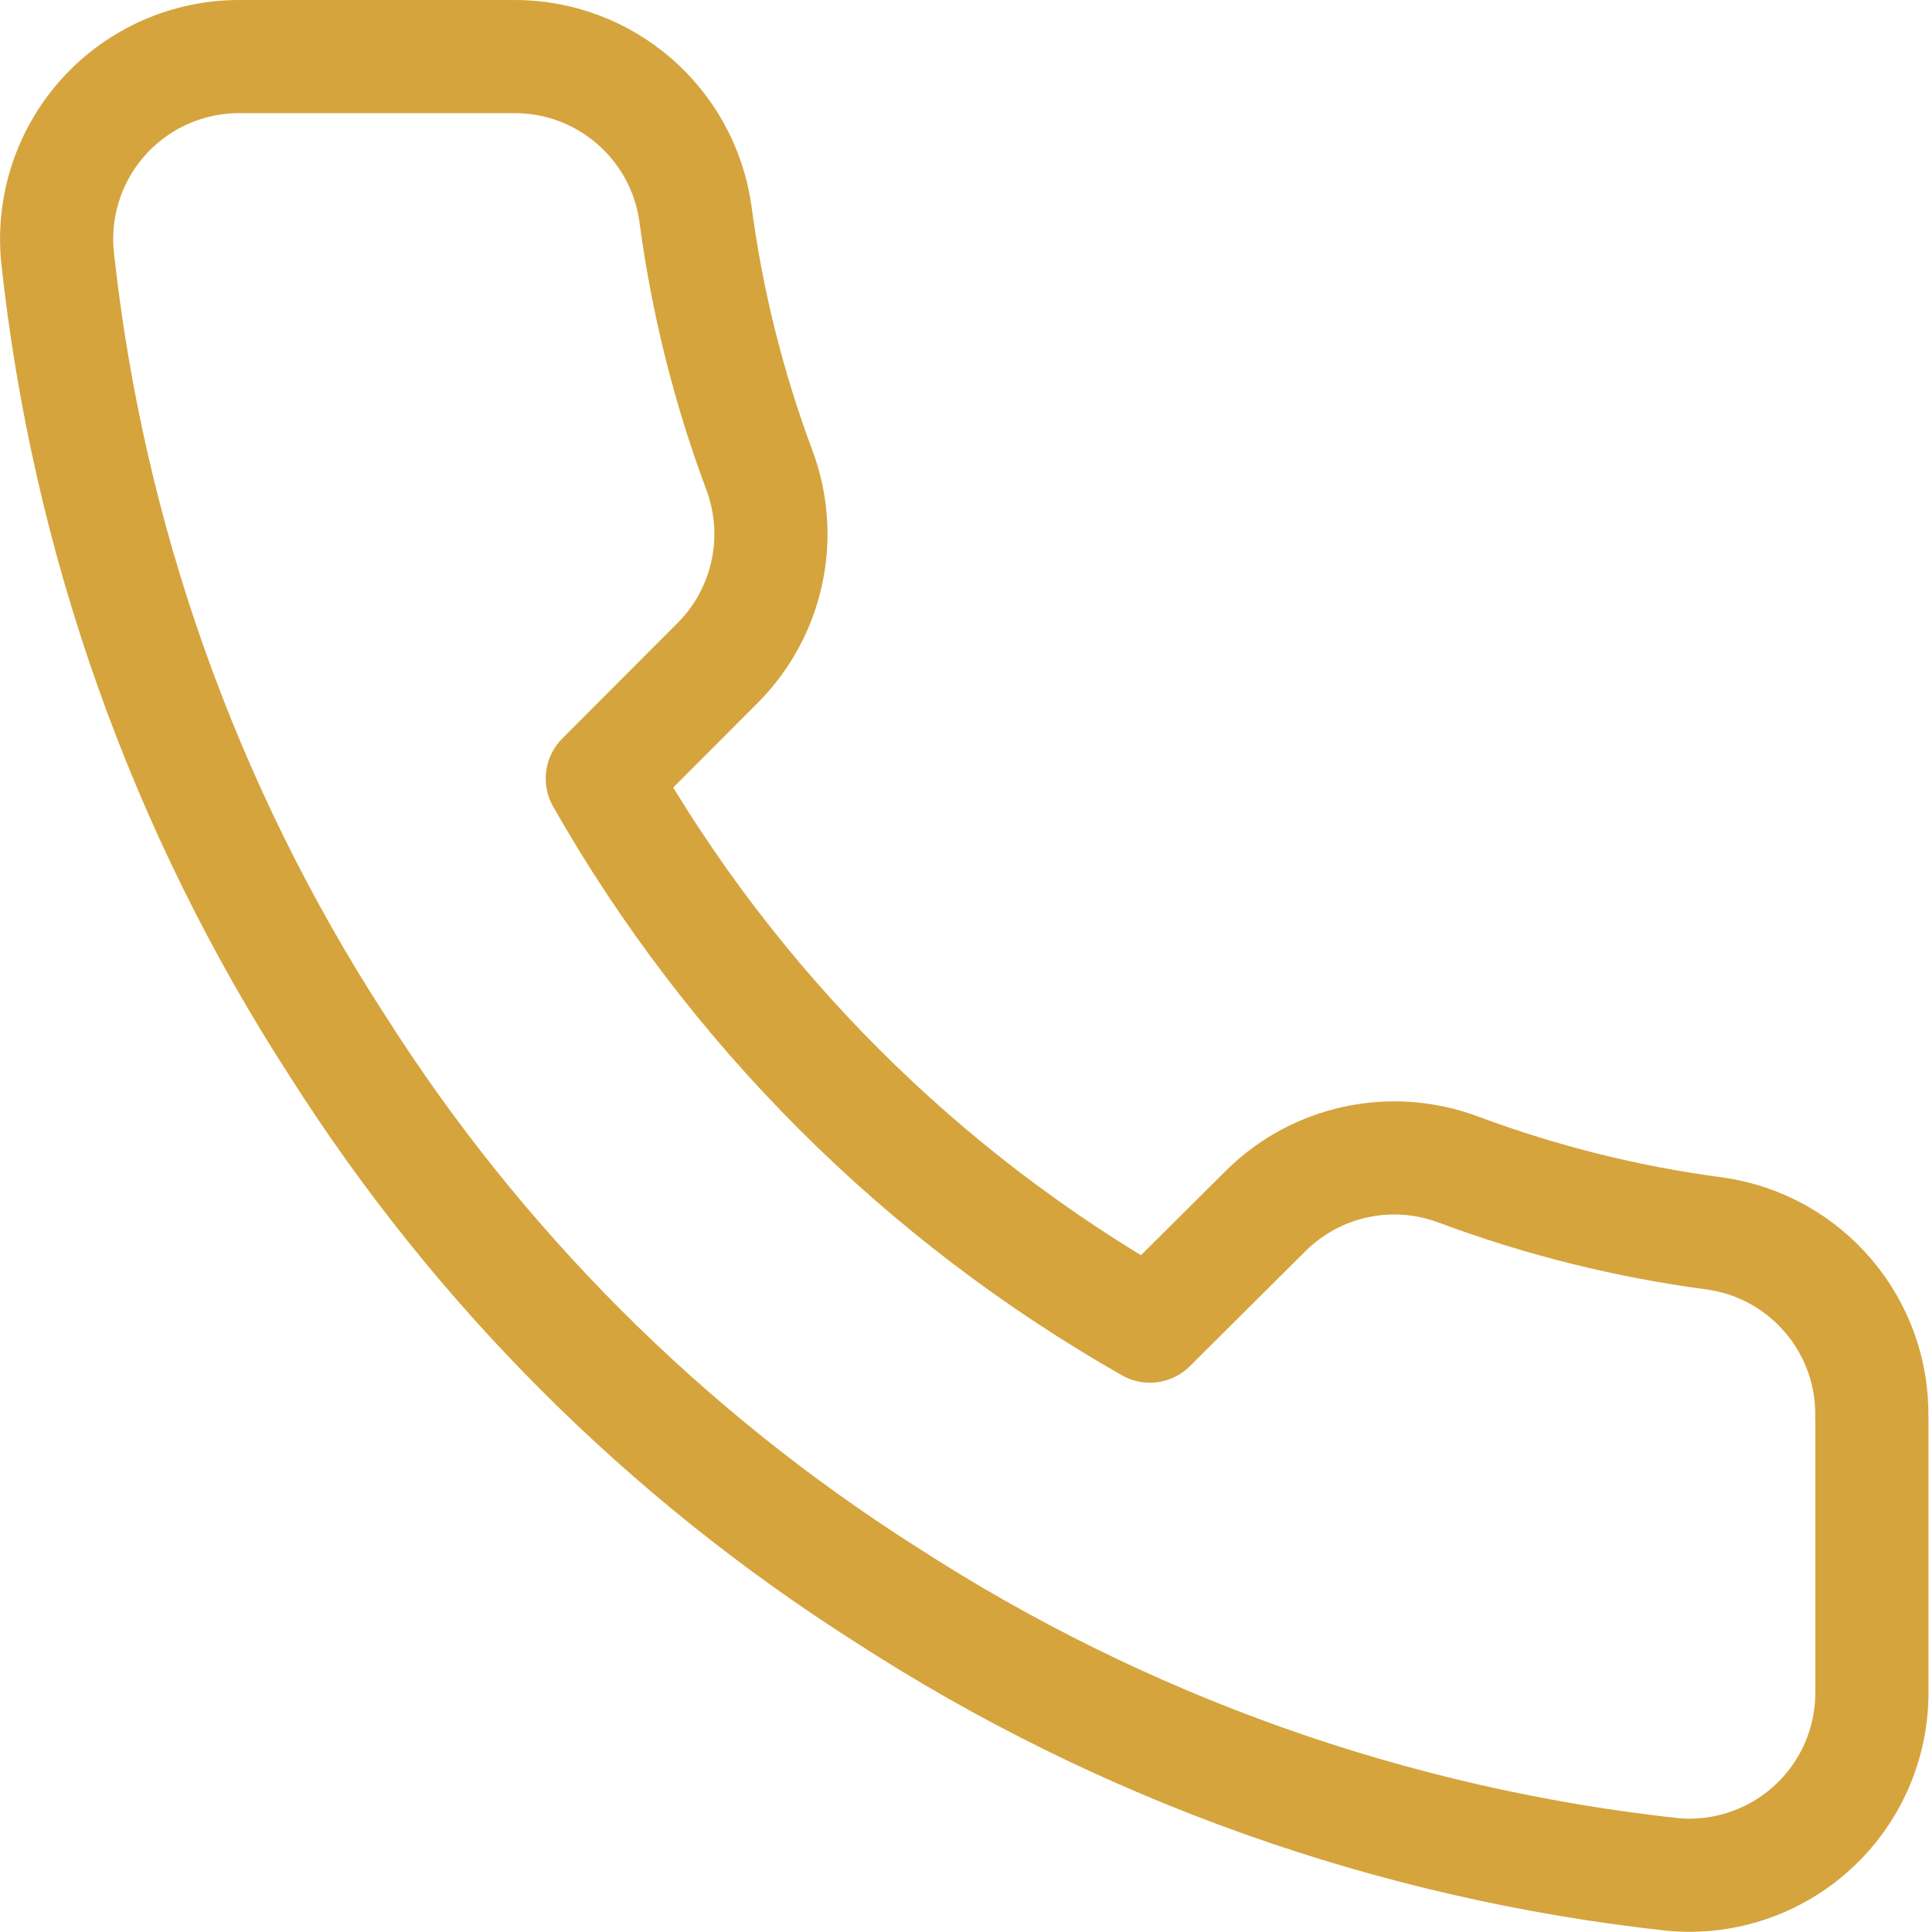
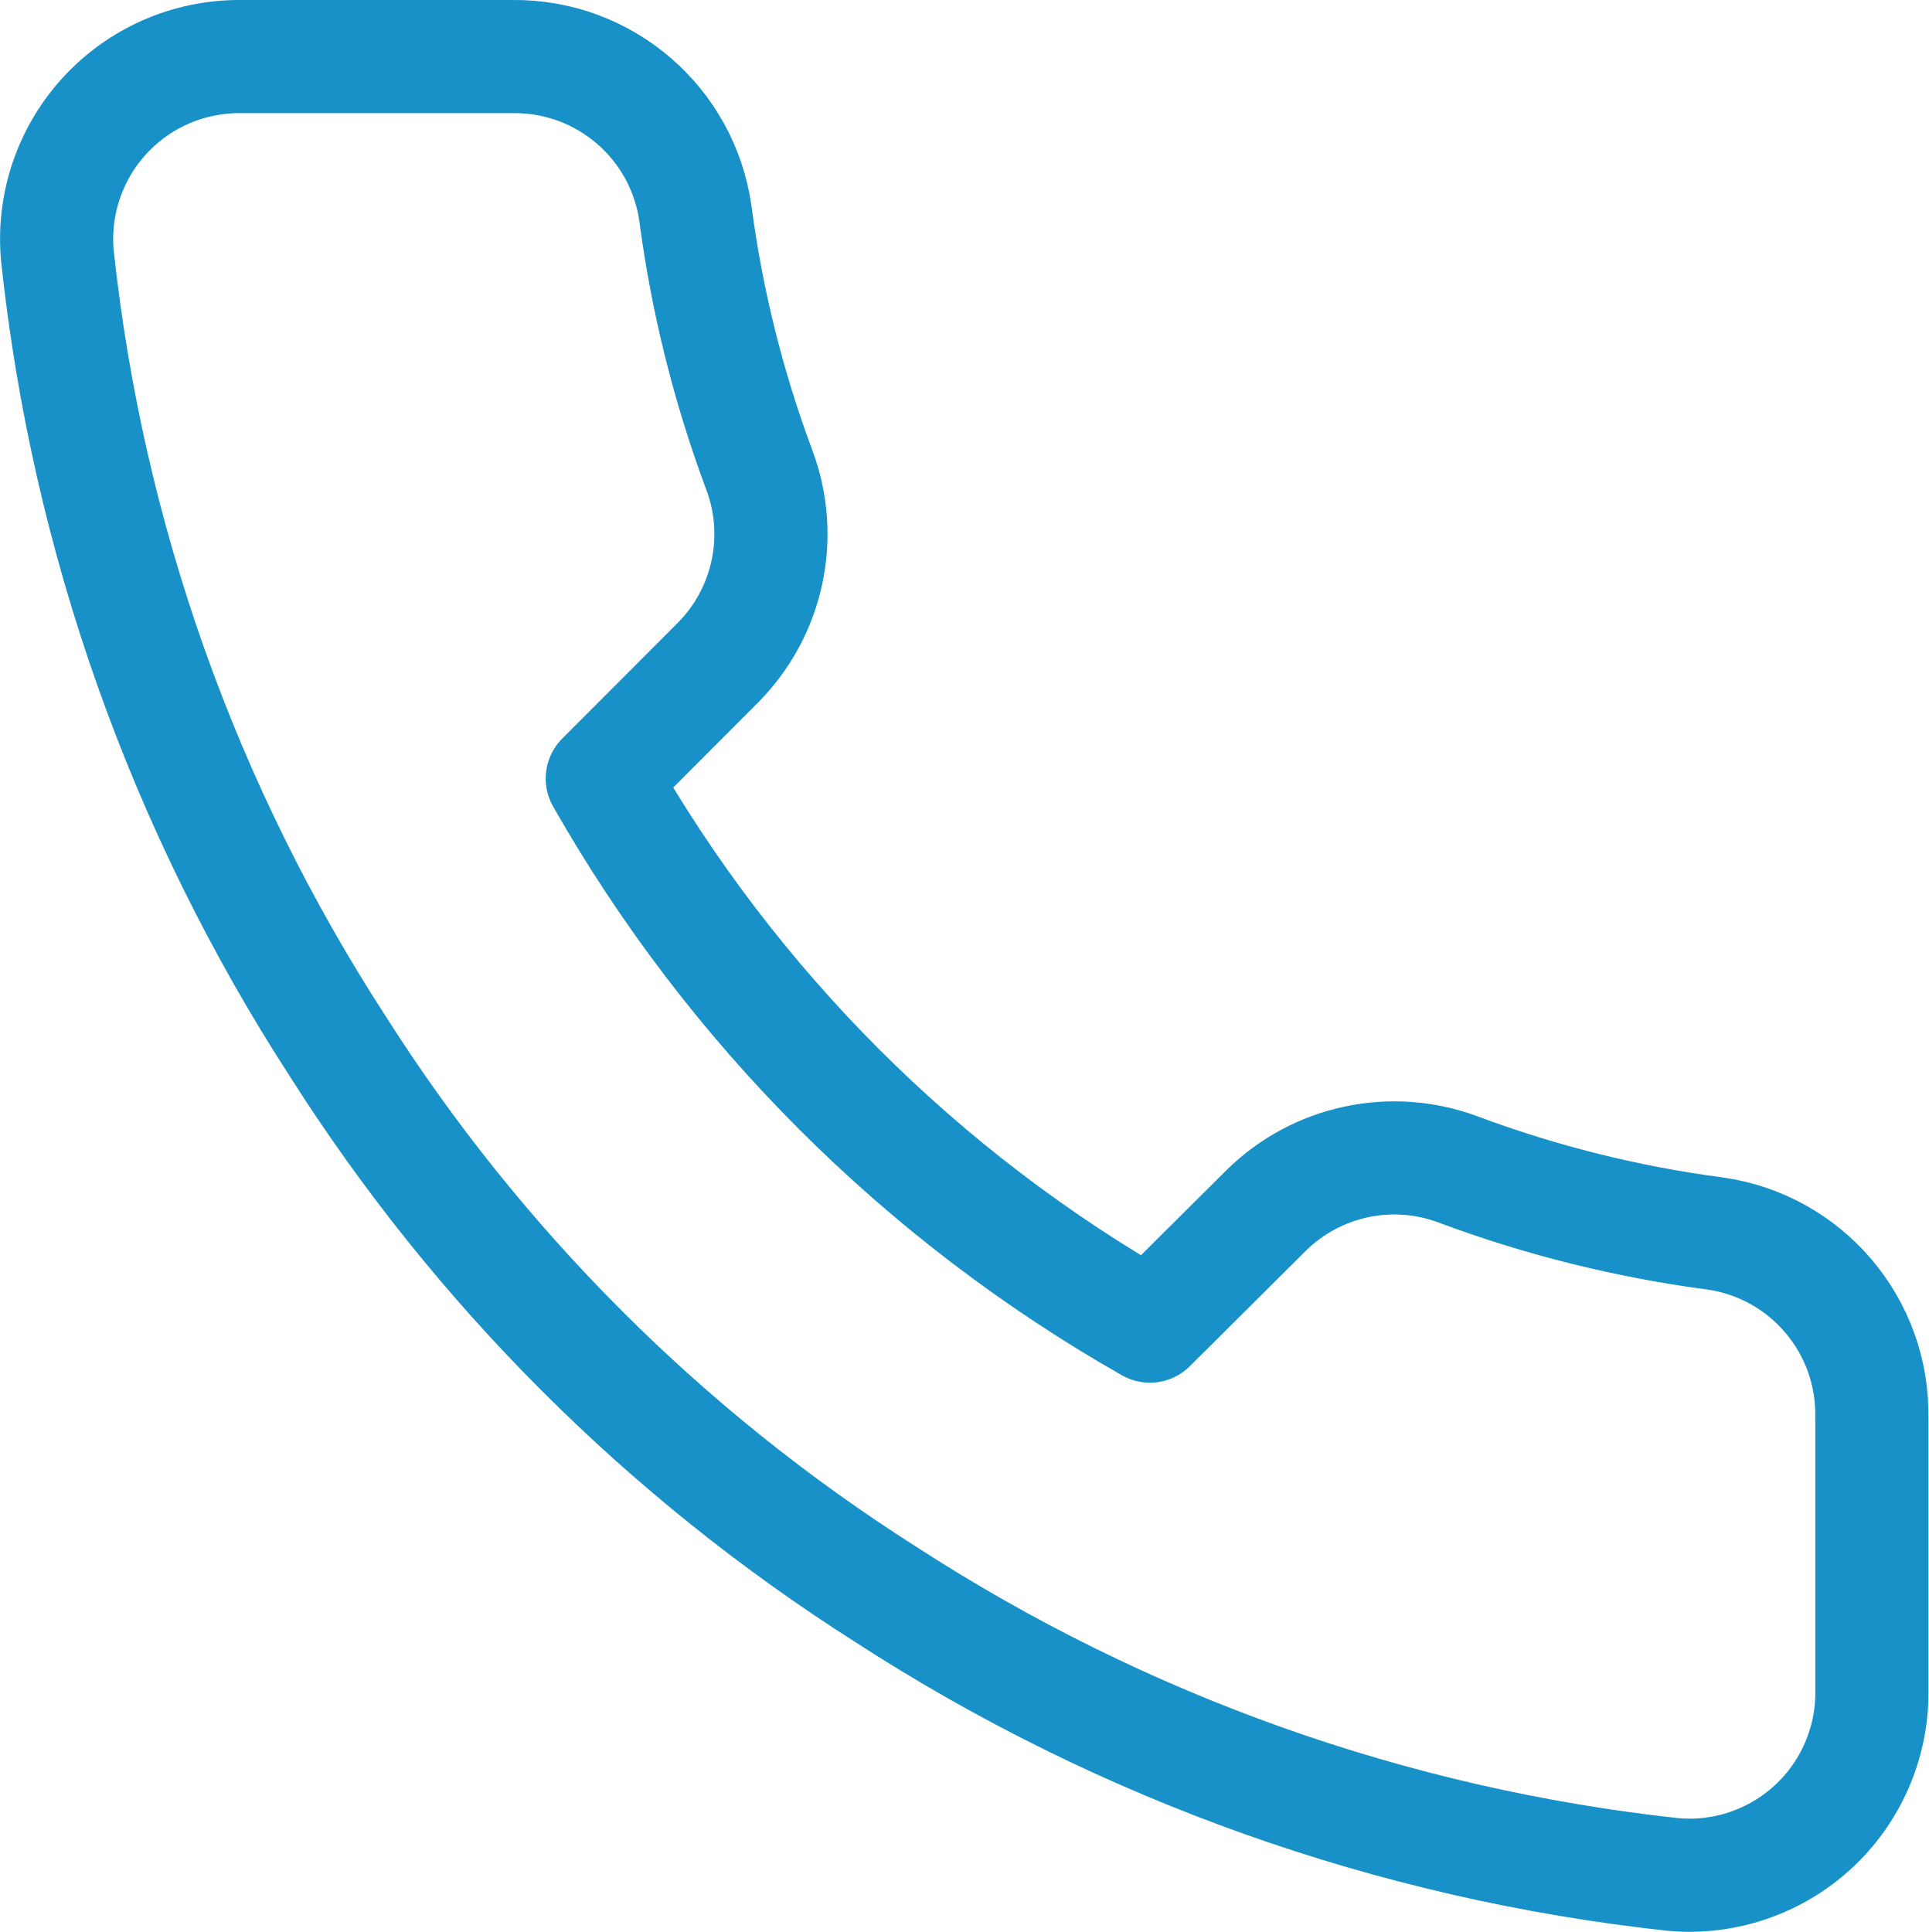
<svg xmlns="http://www.w3.org/2000/svg" width="17.044" height="17.076" viewBox="0 0 17.044 17.076">
-   <path d="M18.155,14.035v2.42A1.613,1.613,0,0,1,16.4,18.068a15.963,15.963,0,0,1-6.961-2.476,15.73,15.73,0,0,1-4.84-4.84A15.963,15.963,0,0,1,2.118,3.758,1.613,1.613,0,0,1,3.724,2h2.42A1.613,1.613,0,0,1,7.757,3.387a10.357,10.357,0,0,0,.565,2.267,1.613,1.613,0,0,1-.363,1.7L6.934,8.381a12.906,12.906,0,0,0,4.84,4.84L12.8,12.2a1.613,1.613,0,0,1,1.7-.363,10.357,10.357,0,0,0,2.267.565,1.613,1.613,0,0,1,1.387,1.637Z" transform="translate(-1.611 -1.5)" fill="none" stroke="#d5a43d" stroke-linecap="round" stroke-linejoin="round" stroke-width="1" />
+   <path d="M18.155,14.035v2.42A1.613,1.613,0,0,1,16.4,18.068a15.963,15.963,0,0,1-6.961-2.476,15.73,15.73,0,0,1-4.84-4.84A15.963,15.963,0,0,1,2.118,3.758,1.613,1.613,0,0,1,3.724,2h2.42A1.613,1.613,0,0,1,7.757,3.387a10.357,10.357,0,0,0,.565,2.267,1.613,1.613,0,0,1-.363,1.7L6.934,8.381a12.906,12.906,0,0,0,4.84,4.84L12.8,12.2a1.613,1.613,0,0,1,1.7-.363,10.357,10.357,0,0,0,2.267.565,1.613,1.613,0,0,1,1.387,1.637Z" transform="translate(-1.611 -1.5)" fill="none" stroke="#1891c8" stroke-linecap="round" stroke-linejoin="round" stroke-width="1" />
</svg>
